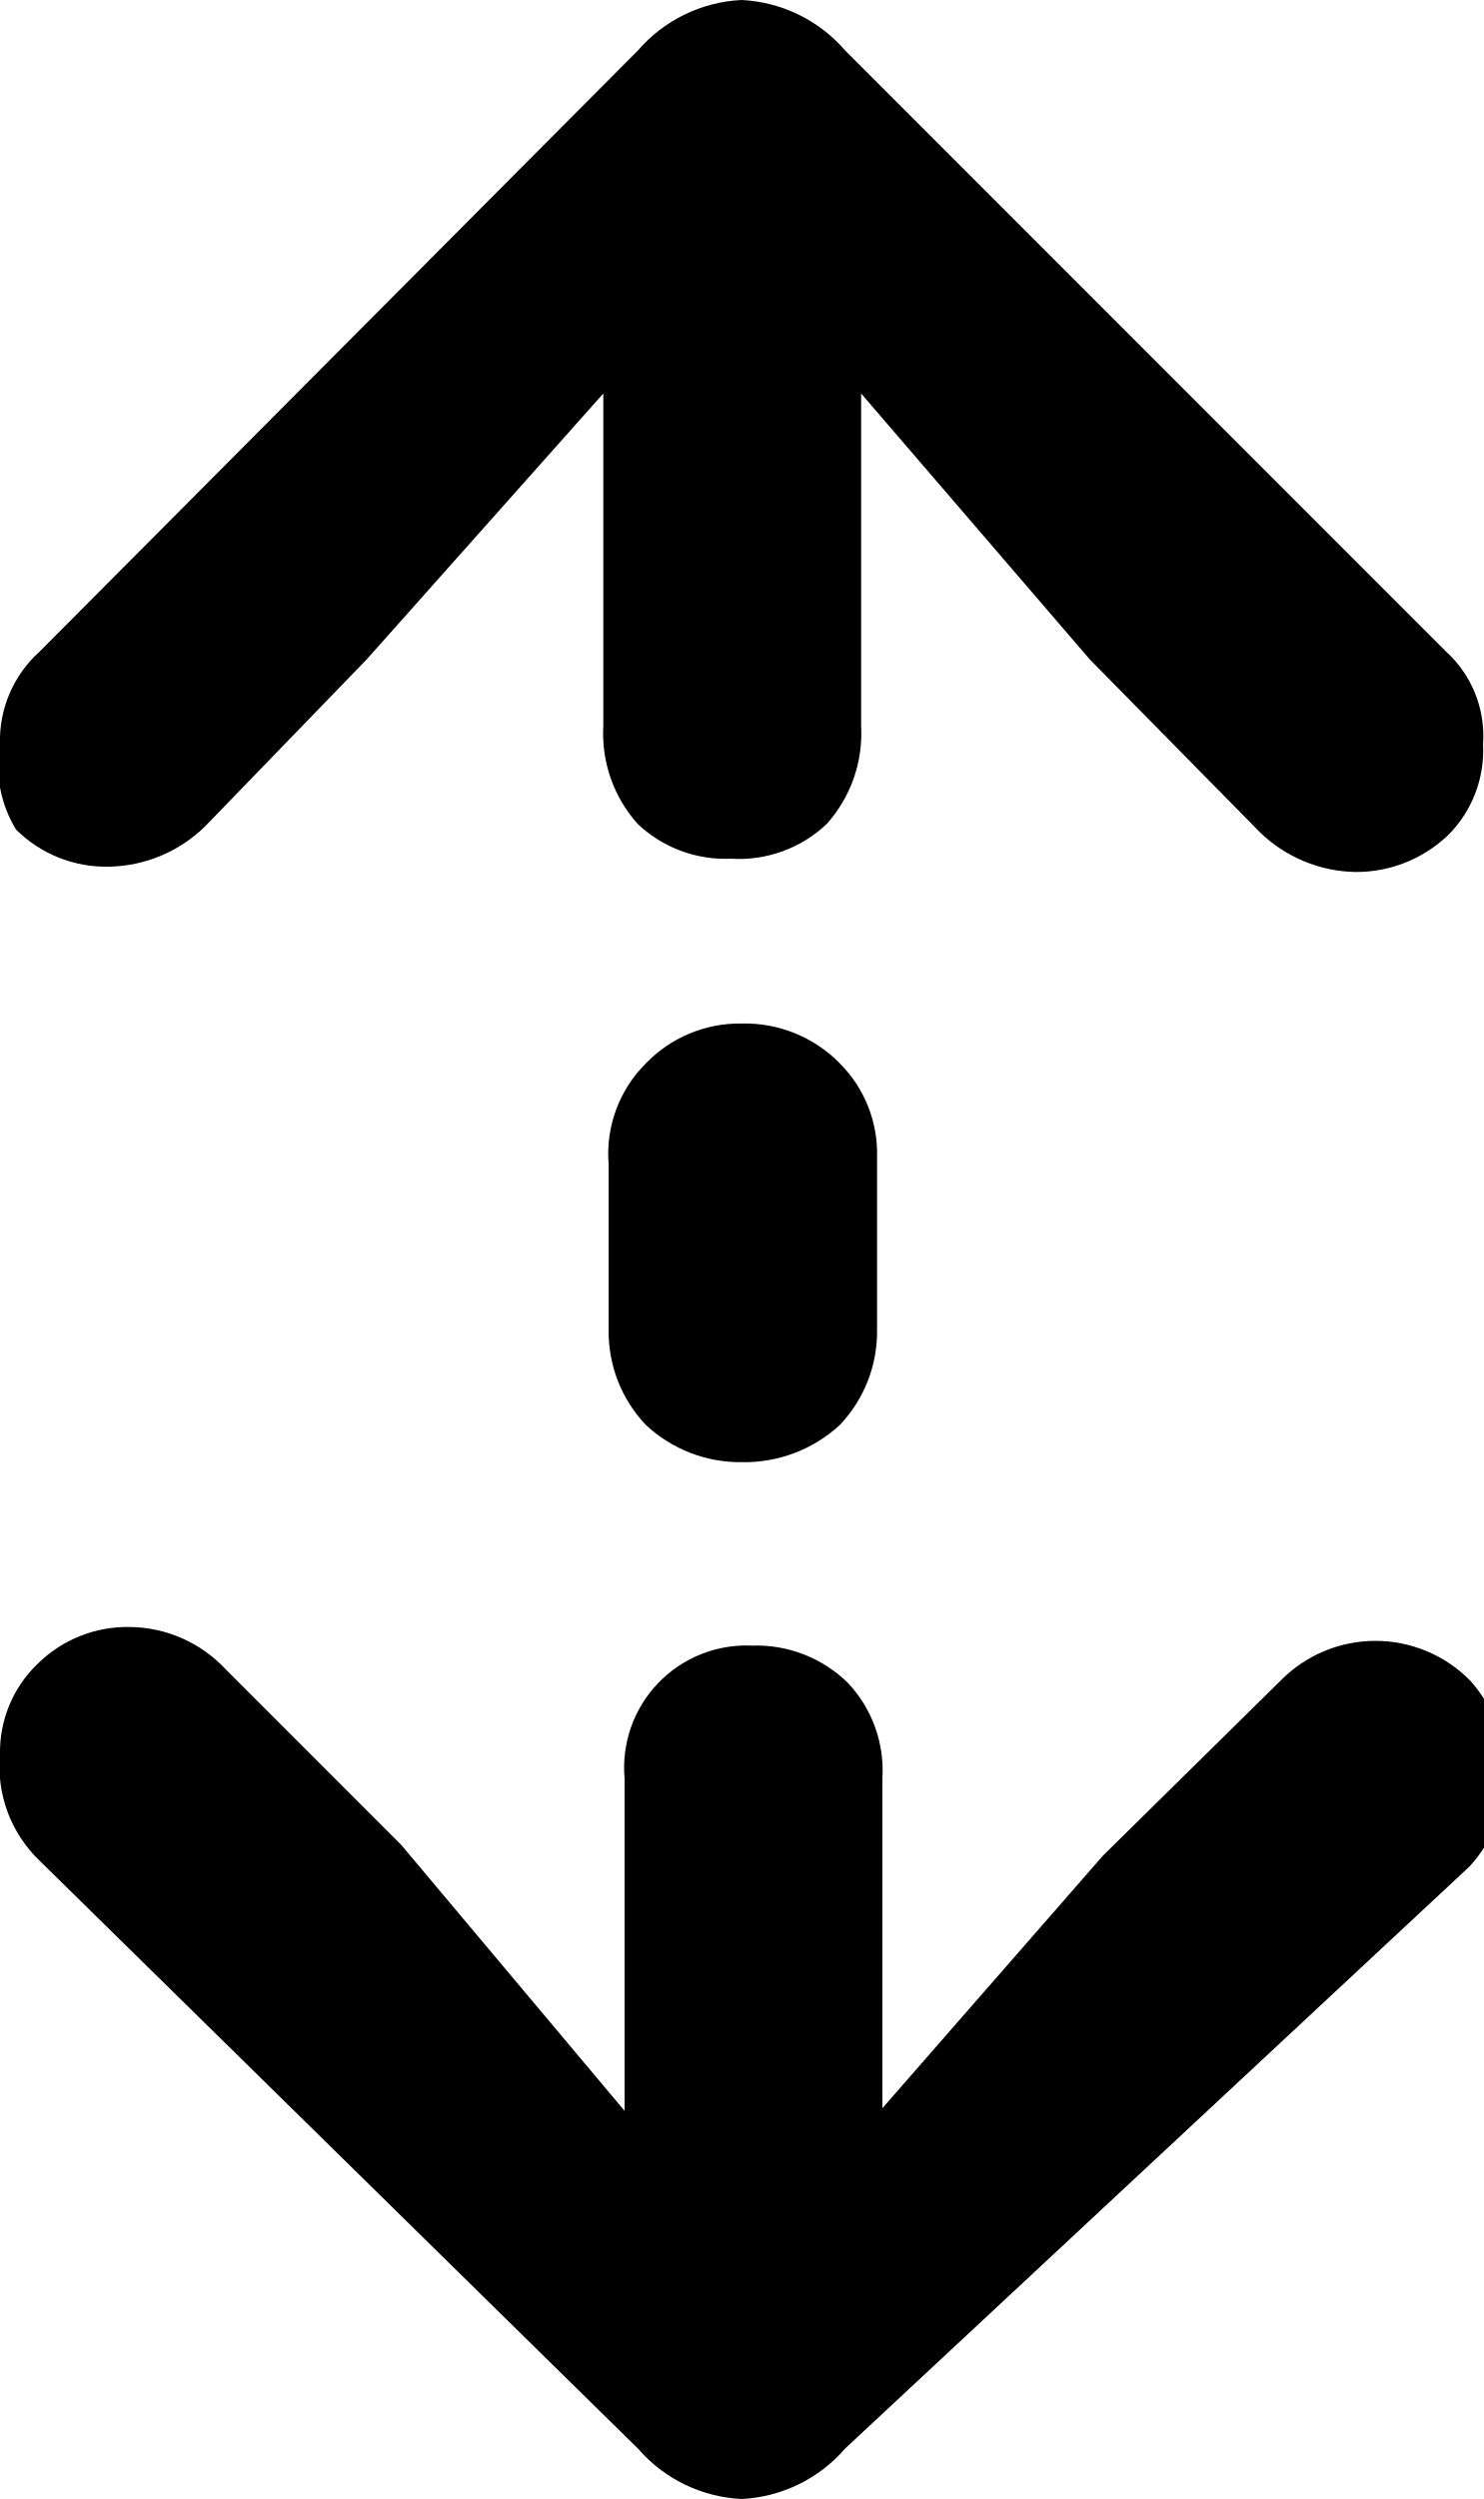
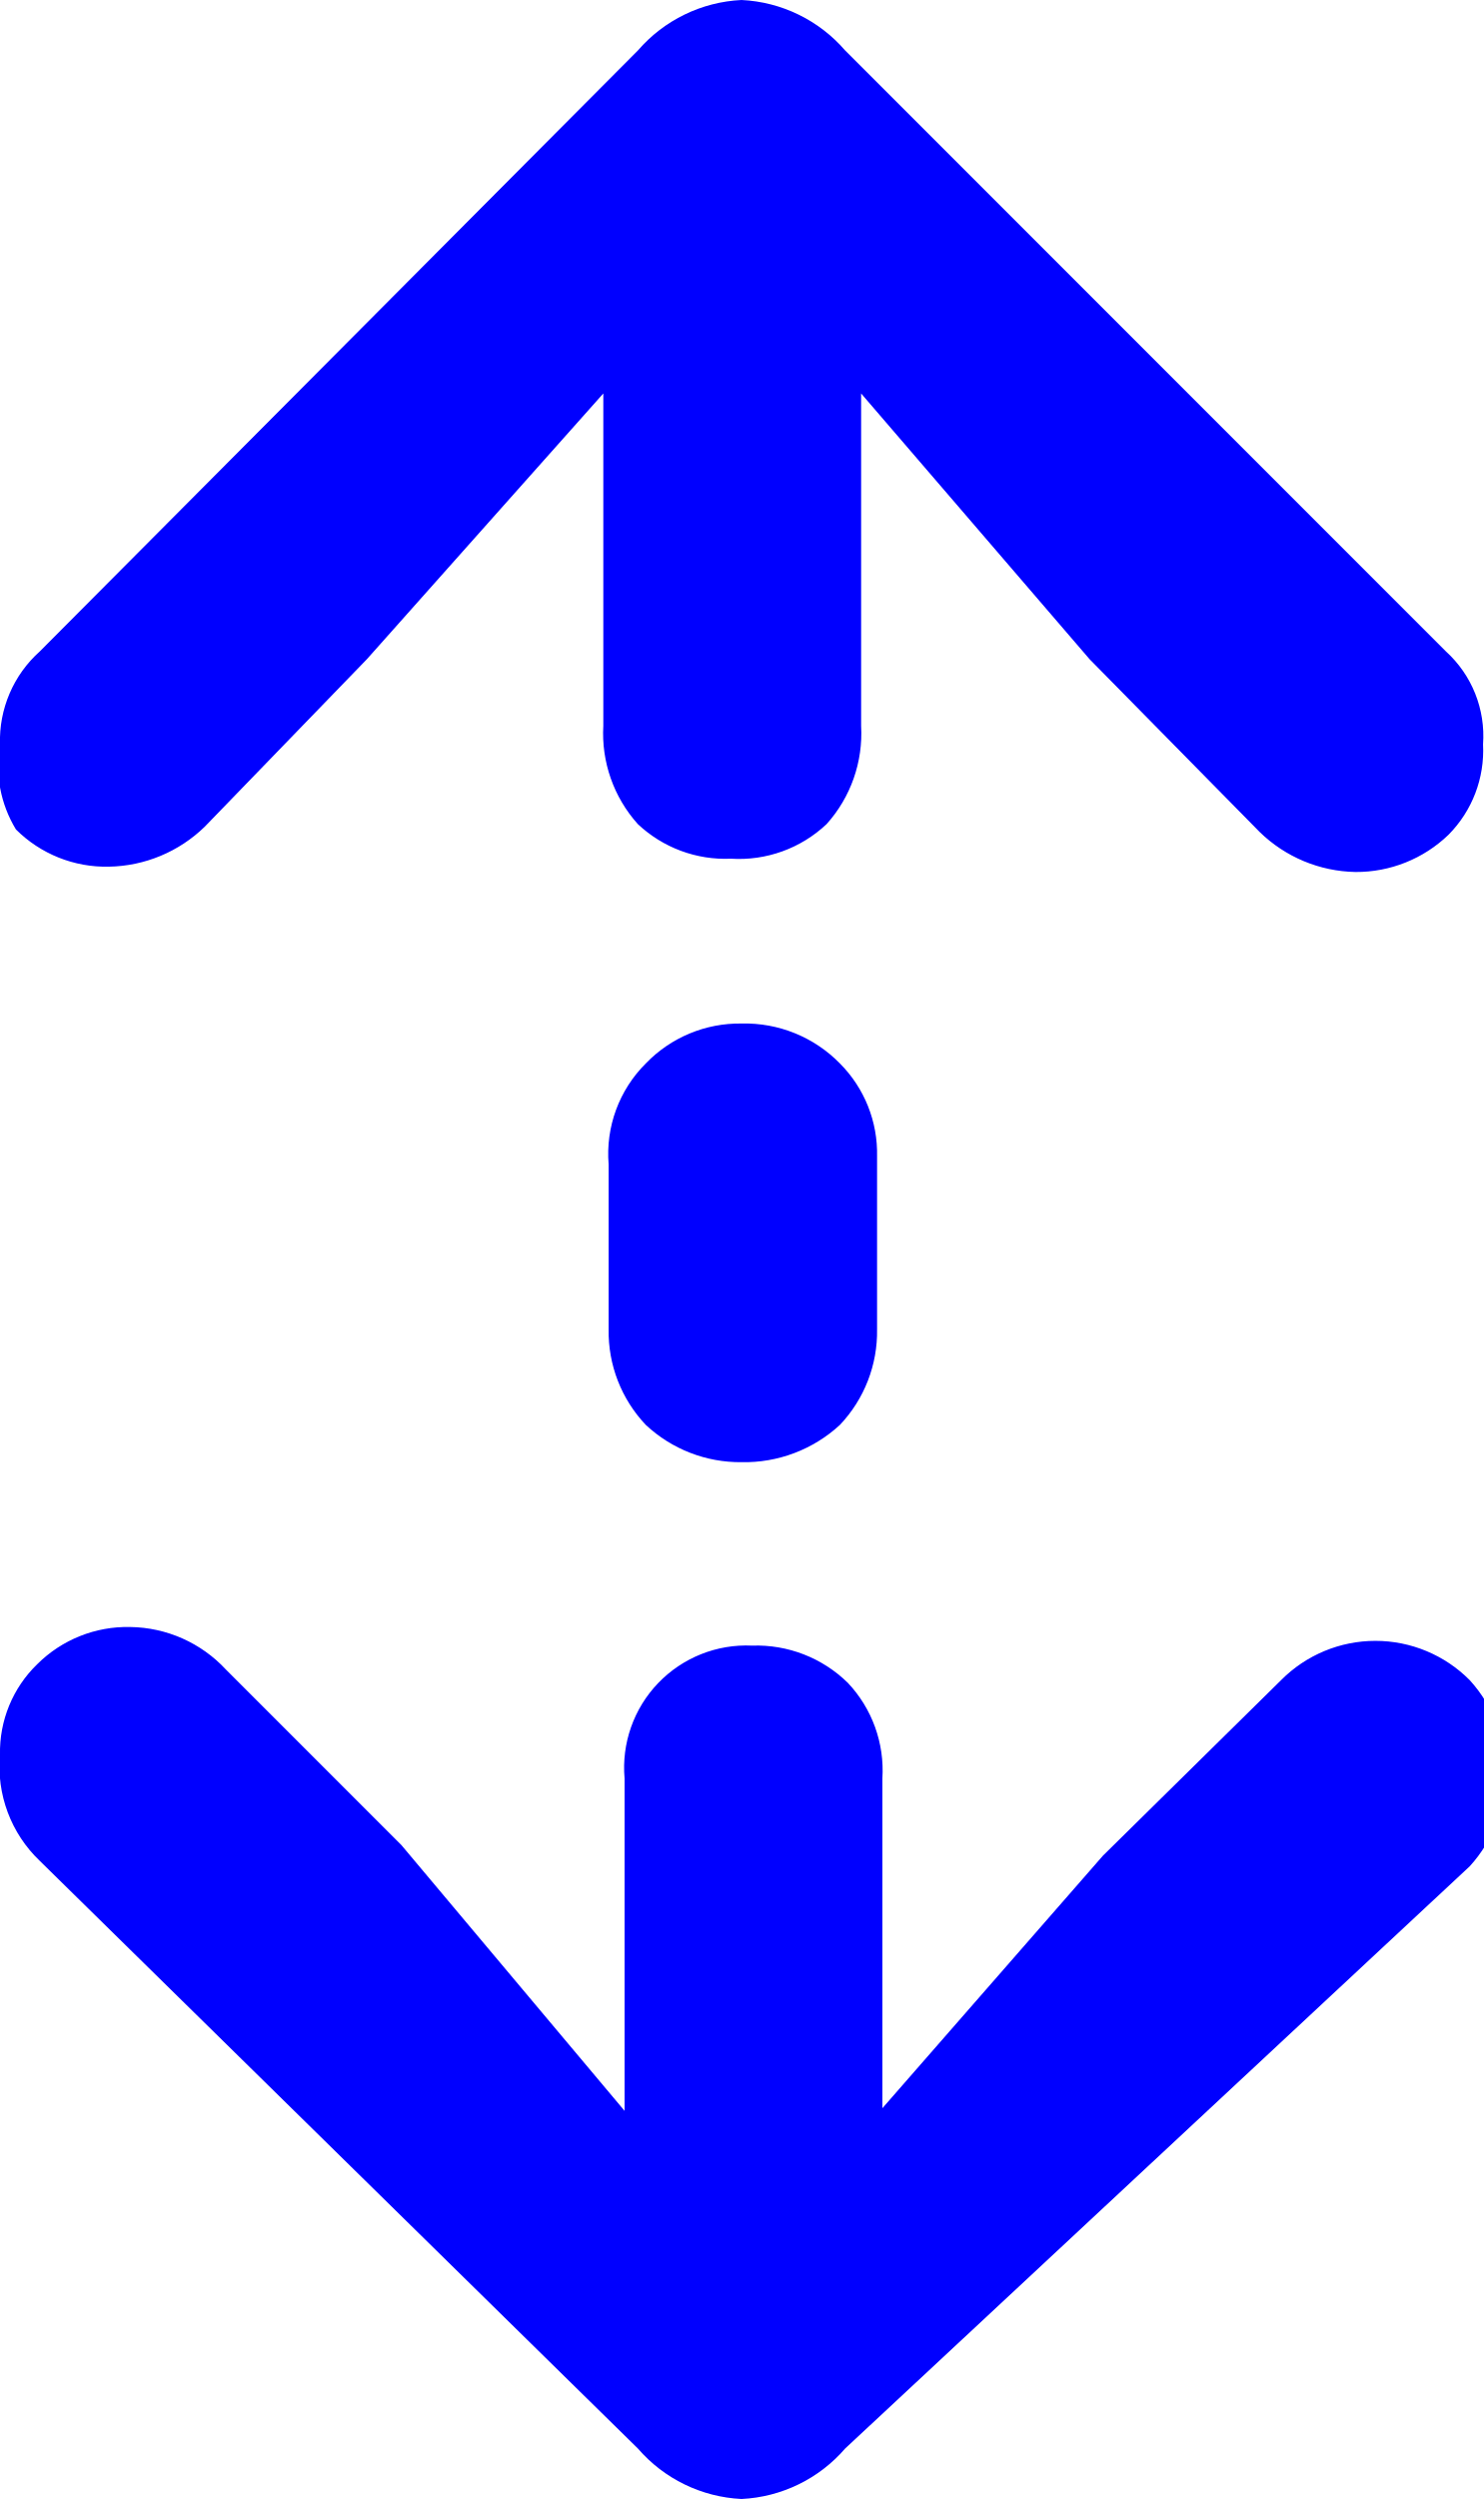
<svg xmlns="http://www.w3.org/2000/svg" viewBox="0 0 5.58 9.4">
-   <path d="m0 2.8a.45.45 0 0 1 .15-.35l2.25-2.26a.55.55 0 0 1 .39-.19.55.55 0 0 1 .39.19l2.26 2.26a.43.43 0 0 1 .14.35.45.45 0 0 1 -.13.34.5.5 0 0 1 -.35.14.53.53 0 0 1 -.36-.15l-.64-.65-.86-1v.52.73a.51.51 0 0 1 -.13.37.48.48 0 0 1 -.36.13.48.48 0 0 1 -.35-.13.51.51 0 0 1 -.13-.37v-.73-.52l-.89 1-.61.63a.53.53 0 0 1 -.36.15.48.48 0 0 1 -.35-.14.46.46 0 0 1 -.06-.32zm0 3.8a.46.46 0 0 1 .14-.34.48.48 0 0 1 .35-.14.5.5 0 0 1 .36.16l.66.66.84 1v-.51-.74a.46.46 0 0 1 .48-.5.49.49 0 0 1 .36.14.48.48 0 0 1 .13.36v.74.5l.83-.95.67-.66a.5.5 0 0 1 .71 0 .52.52 0 0 1 0 .7l-2.35 2.19a.55.55 0 0 1 -.39.19.55.55 0 0 1 -.39-.19l-2.25-2.21a.49.49 0 0 1 -.15-.4zm2.29-2.22a.48.48 0 0 1 .14-.38.49.49 0 0 1 .36-.15.5.5 0 0 1 .37.15.48.48 0 0 1 .14.35v.65a.51.51 0 0 1 -.14.36.53.53 0 0 1 -.37.14.52.52 0 0 1 -.36-.14.51.51 0 0 1 -.14-.36z" fill="black" />
+   <path d="m0 2.8a.45.45 0 0 1 .15-.35l2.25-2.26a.55.55 0 0 1 .39-.19.55.55 0 0 1 .39.19l2.26 2.26a.43.43 0 0 1 .14.35.45.45 0 0 1 -.13.34.5.5 0 0 1 -.35.14.53.53 0 0 1 -.36-.15l-.64-.65-.86-1v.52.73a.51.51 0 0 1 -.13.37.48.48 0 0 1 -.36.13.48.48 0 0 1 -.35-.13.51.51 0 0 1 -.13-.37v-.73-.52l-.89 1-.61.63a.53.53 0 0 1 -.36.15.48.48 0 0 1 -.35-.14.46.46 0 0 1 -.06-.32zm0 3.8a.46.46 0 0 1 .14-.34.48.48 0 0 1 .35-.14.5.5 0 0 1 .36.16l.66.66.84 1v-.51-.74a.46.46 0 0 1 .48-.5.49.49 0 0 1 .36.14.48.48 0 0 1 .13.36v.74.5l.83-.95.67-.66a.5.5 0 0 1 .71 0 .52.52 0 0 1 0 .7l-2.35 2.19a.55.55 0 0 1 -.39.19.55.55 0 0 1 -.39-.19l-2.25-2.21a.49.49 0 0 1 -.15-.4zm2.29-2.22a.48.48 0 0 1 .14-.38.49.49 0 0 1 .36-.15.5.5 0 0 1 .37.15.48.48 0 0 1 .14.35v.65a.51.51 0 0 1 -.14.36.53.53 0 0 1 -.37.14.52.52 0 0 1 -.36-.14.51.51 0 0 1 -.14-.36z" fill="blue" />
</svg>
